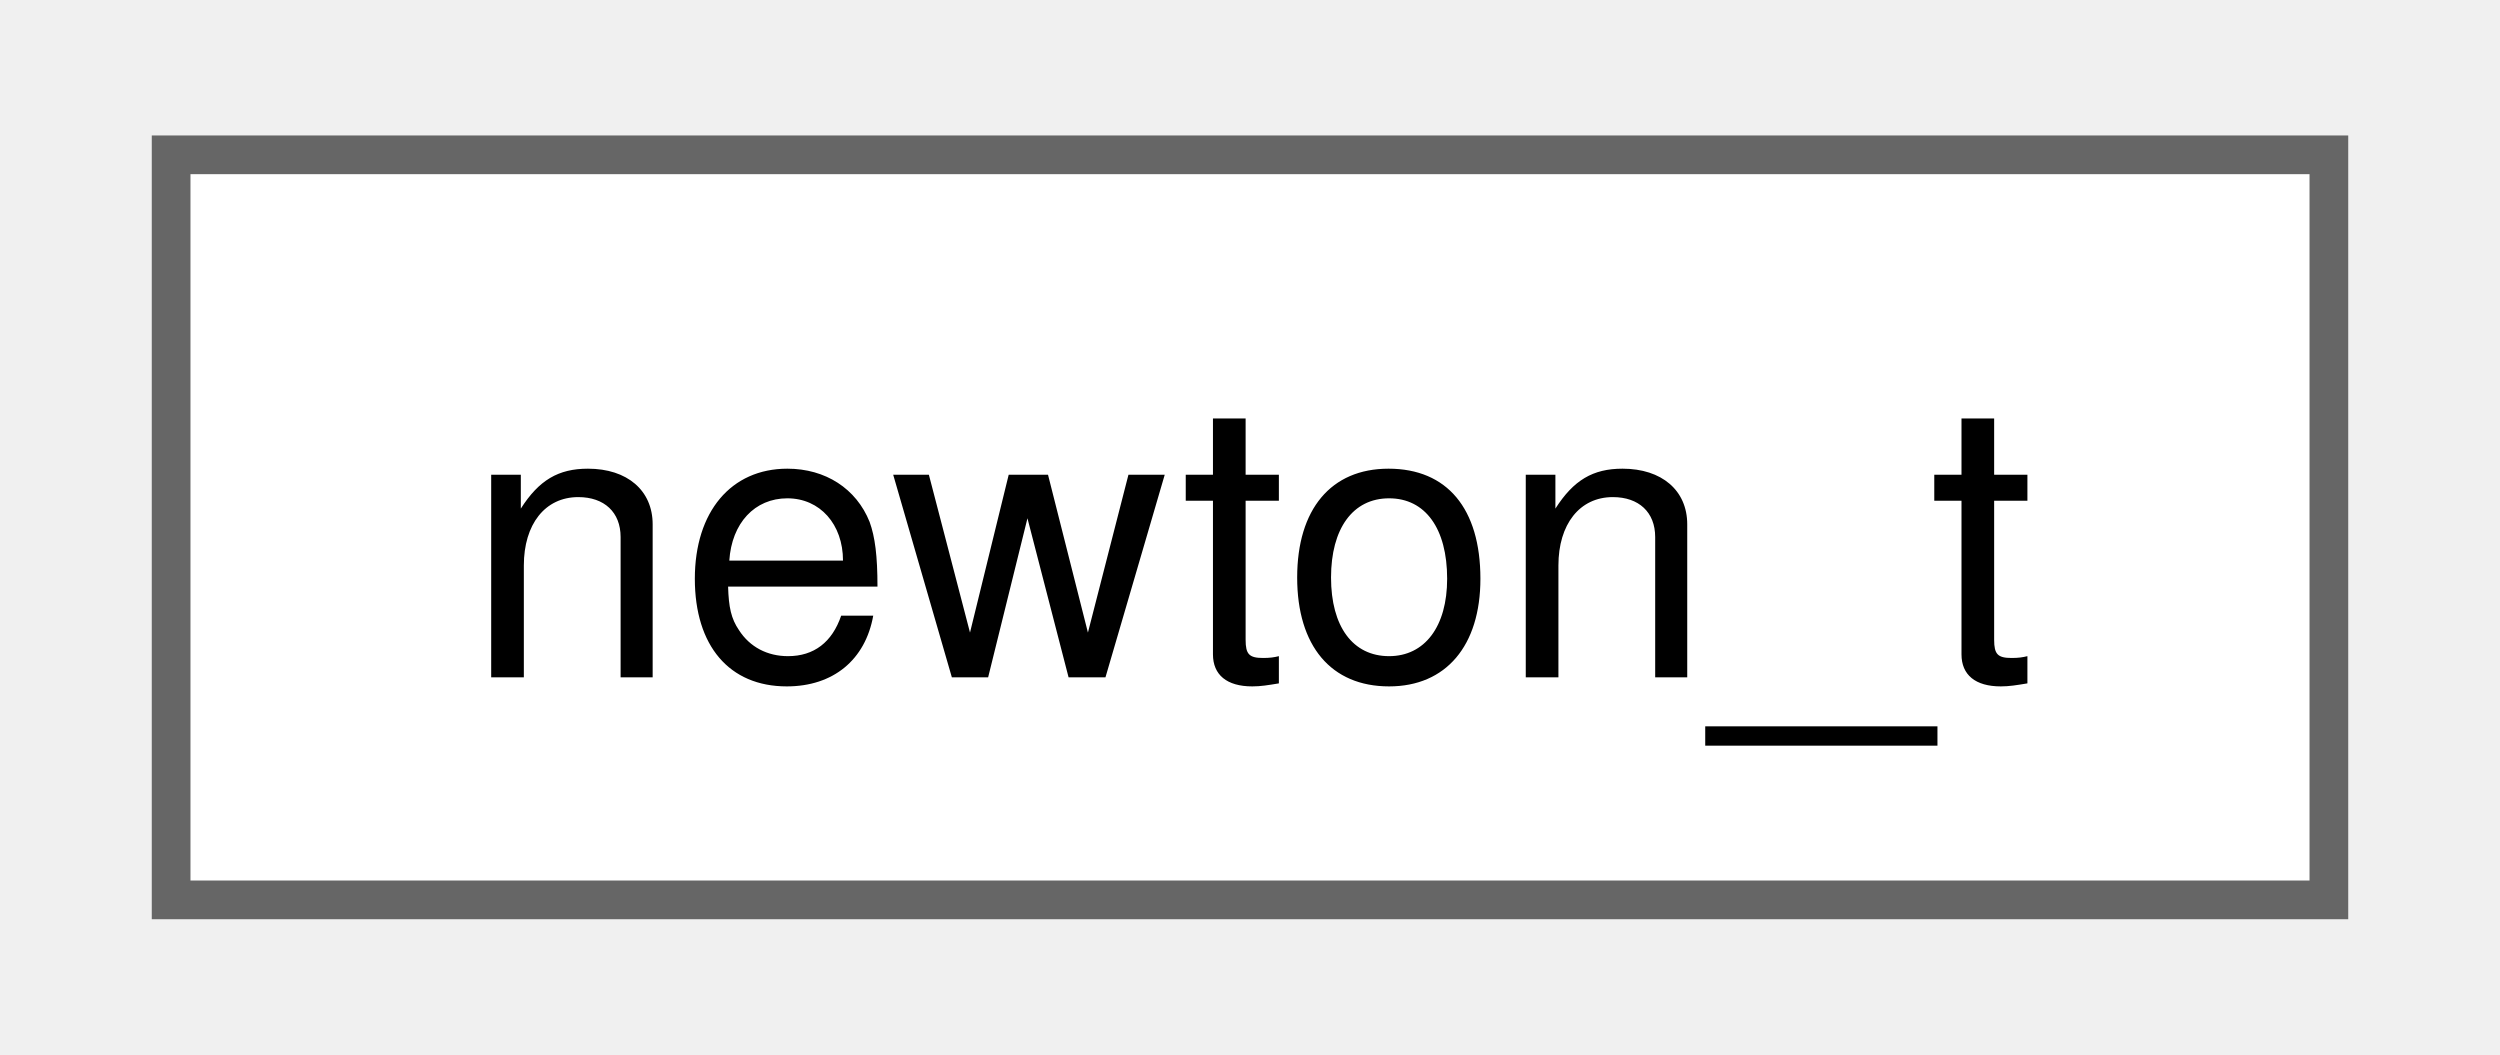
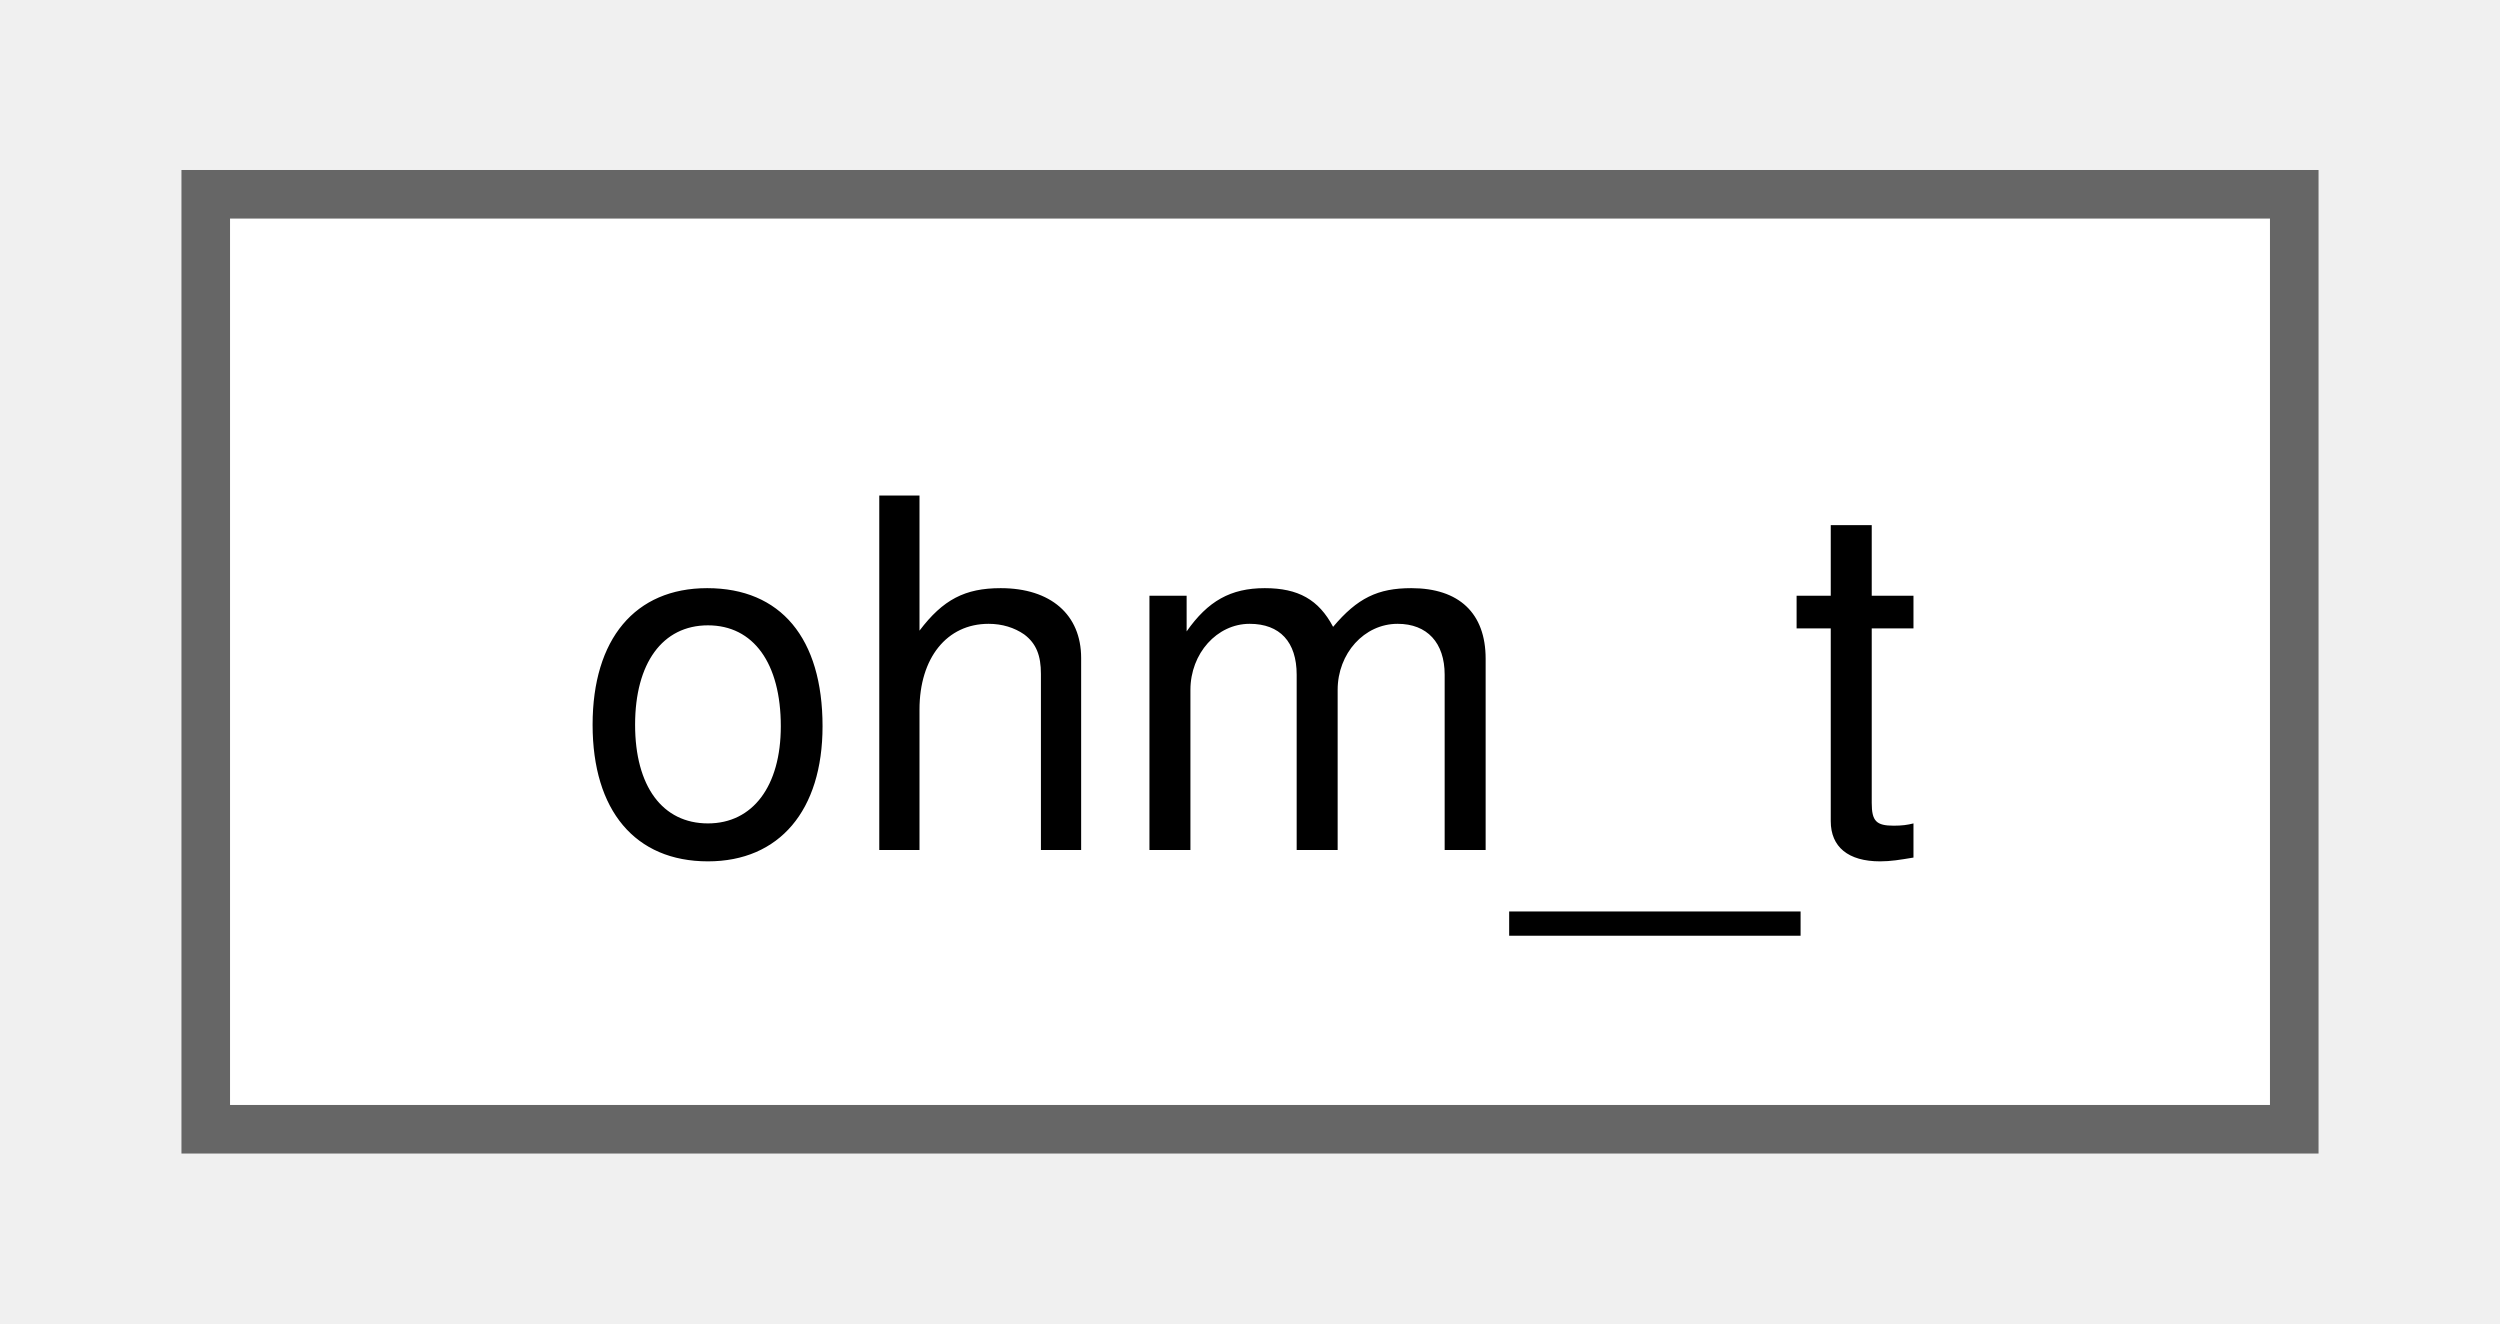
- <svg xmlns="http://www.w3.org/2000/svg" xmlns:xlink="http://www.w3.org/1999/xlink" width="64pt" height="27pt" viewBox="0.00 0.00 63.75 27.25">
+ <svg xmlns="http://www.w3.org/2000/svg" xmlns:xlink="http://www.w3.org/1999/xlink" width="51pt" height="27pt" viewBox="0.00 0.00 51.00 27.25">
  <g id="graph0" class="graph" transform="scale(1 1) rotate(0) translate(4 23.25)">
    <g id="Node000000" class="node">
      <g id="a_Node000000">
-         <a xlink:href="structnewton__t.html" target="_top" xlink:title=" ">
-           <polygon fill="white" stroke="#666666" points="55.75,-19.25 0,-19.25 0,0 55.75,0 55.75,-19.25" />
-           <text text-anchor="middle" x="27.88" y="-5.75" font-family="Helvetica,sans-Serif" font-size="10.00">newton_t</text>
+         <a xlink:href="structohm__t.html" target="_top" xlink:title=" ">
+           <polygon fill="white" stroke="#666666" points="43,-19.25 0,-19.25 0,0 43,0 43,-19.25" />
+           <text text-anchor="middle" x="21.5" y="-5.75" font-family="Helvetica,sans-Serif" font-size="10.00">ohm_t</text>
        </a>
      </g>
    </g>
  </g>
</svg>
